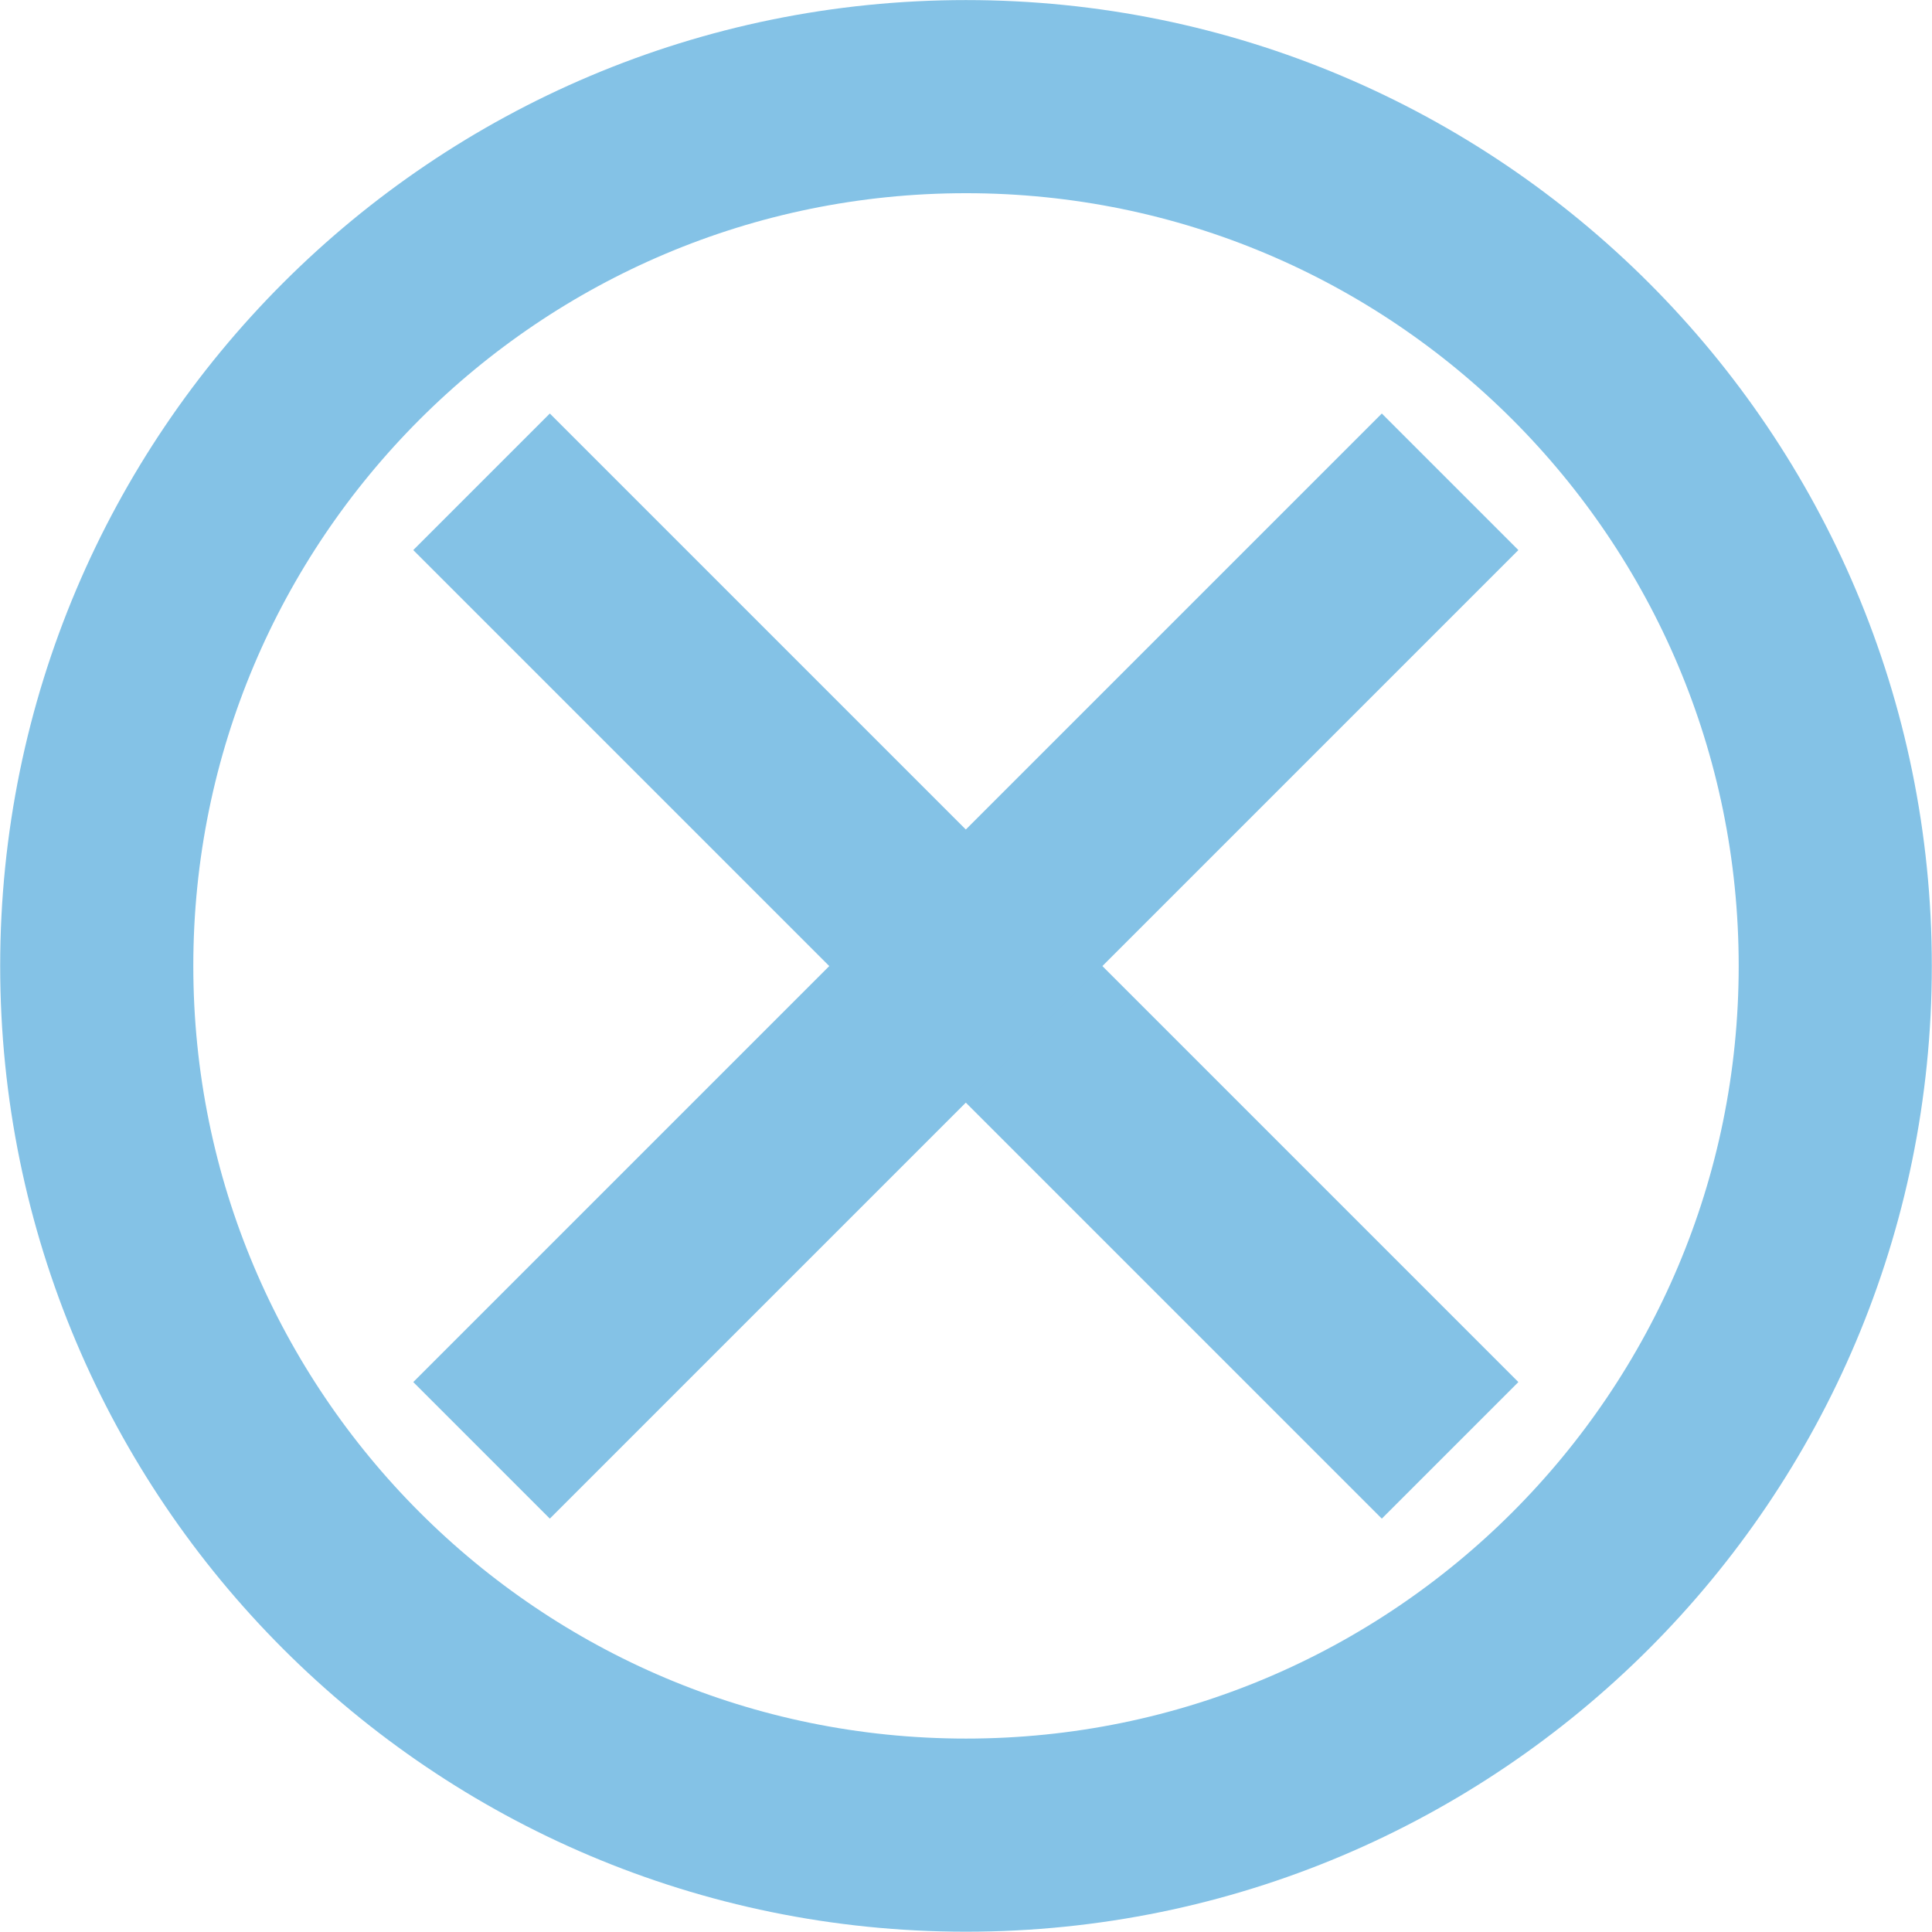
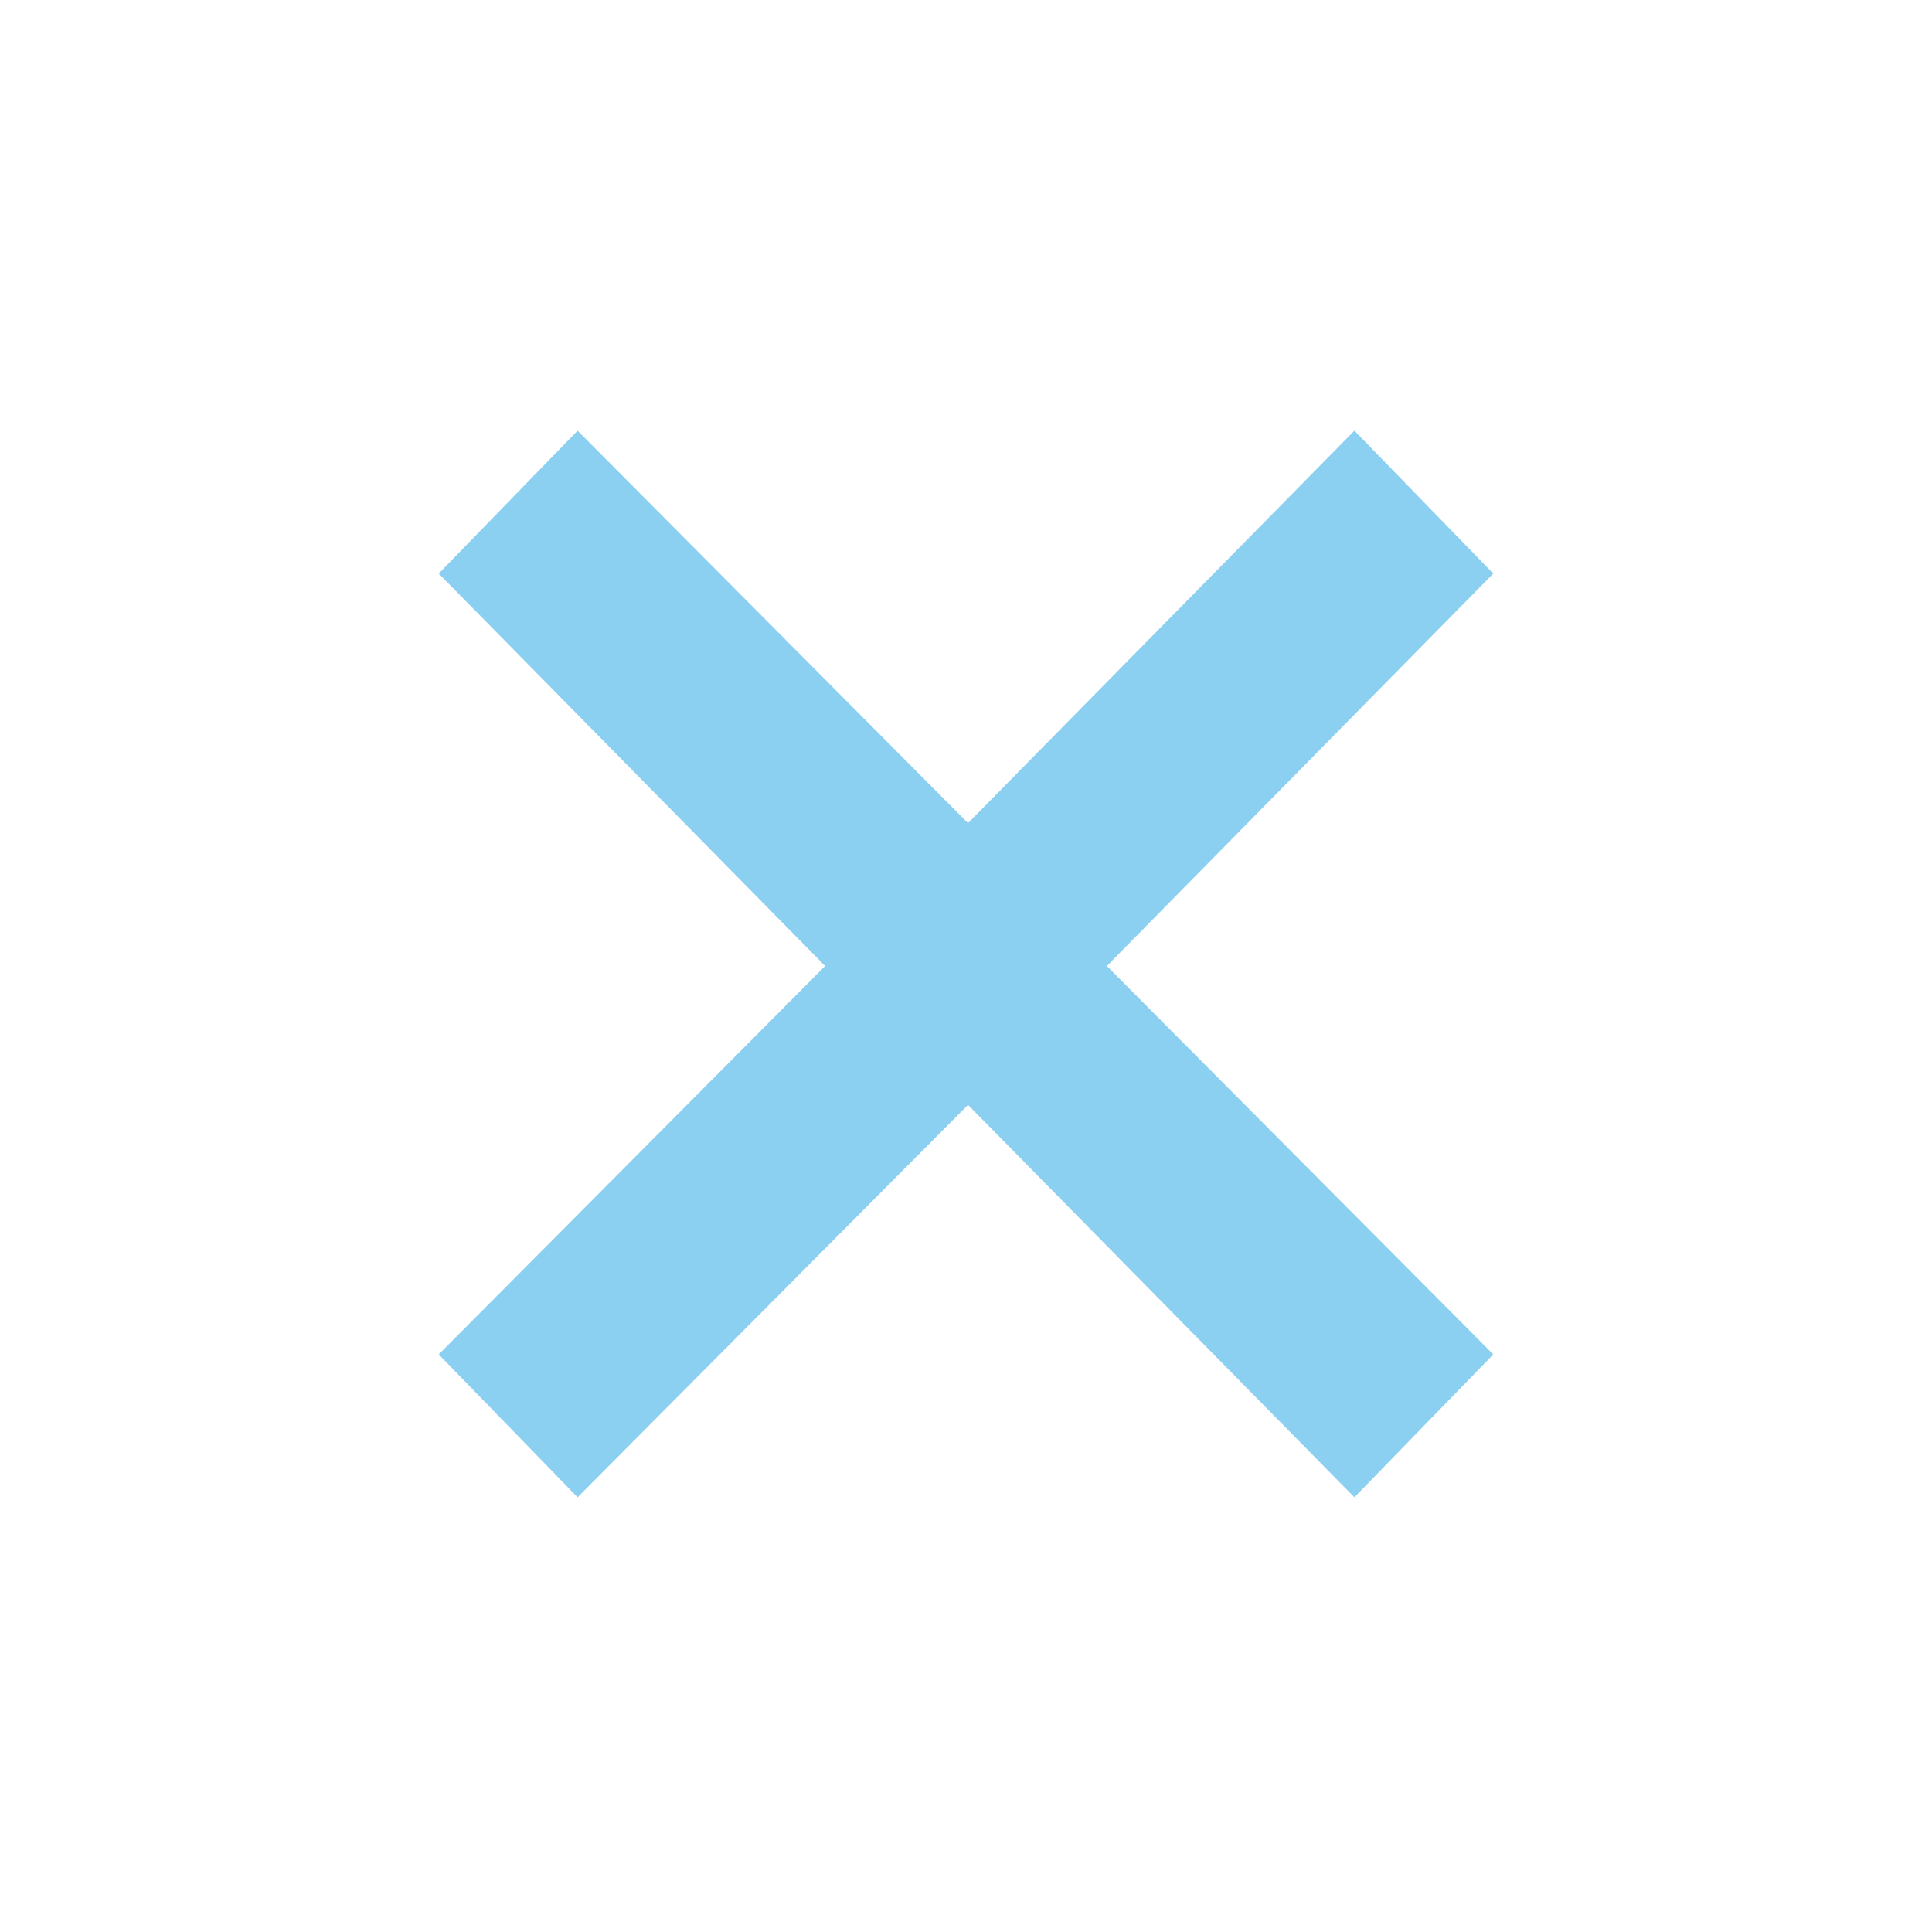
- <svg xmlns="http://www.w3.org/2000/svg" width="20" height="20" viewBox="0 0 5.292 5.292" version="1.1" id="svg8">
-   <defs id="defs2" />
-   <g id="layer1" transform="translate(0,-291.7083)">
-     <g id="g847" transform="matrix(0.05207439,0,0,0.05207453,-0.9012516,282.412)">
-       <g id="g851">
-         <g id="g1059" transform="matrix(1.998622,0,0,1.998619,17.32448,-313.5231)">
-           <path style="opacity:1;fill:none;fill-opacity:0.494;stroke:#ffffff00;stroke-width:0.07;stroke-linecap:round;stroke-linejoin:round;stroke-miterlimit:4;stroke-dasharray:none;stroke-dashoffset:0;stroke-opacity:1;paint-order:stroke fill markers" d="M 25.4,271.6 -8.0000008e-7,246.2 H 50.8 Z" id="path883" />
-           <path id="path880" d="m 25.4,271.6 25.4,25.4 H 0 Z" style="opacity:1;fill:none;fill-opacity:0.494;stroke:#ffffff00;stroke-width:0.07;stroke-linecap:round;stroke-linejoin:round;stroke-miterlimit:4;stroke-dasharray:none;stroke-dashoffset:0;stroke-opacity:1;paint-order:stroke fill markers" />
-           <rect ry="5.053" y="253.849" x="7.649" height="35.529" width="35.529" id="rect870" style="opacity:1;fill:none;fill-opacity:0.494;stroke:#ffffff00;stroke-width:0.062;stroke-linecap:round;stroke-linejoin:round;stroke-miterlimit:4;stroke-dasharray:none;stroke-dashoffset:0;stroke-opacity:1;paint-order:stroke fill markers" />
-           <circle r="25.397" cy="271.6" cx="25.4" id="path872" style="opacity:1;fill:none;fill-opacity:0.494;stroke:#ffffff00;stroke-width:0.076;stroke-linecap:round;stroke-linejoin:round;stroke-miterlimit:4;stroke-dasharray:none;stroke-dashoffset:0;stroke-opacity:1;paint-order:stroke fill markers" />
-           <circle transform="rotate(-45)" cx="-174.09" cy="210.011" r="12.656" id="path876" style="opacity:1;fill:none;fill-opacity:0.494;stroke:#ffffff00;stroke-width:0.074;stroke-linecap:round;stroke-linejoin:round;stroke-miterlimit:4;stroke-dasharray:none;stroke-dashoffset:0;stroke-opacity:1;paint-order:stroke fill markers" />
-           <path id="path904" d="m 25.4,271.6 -25.4,25.4 v -50.8 z" style="opacity:1;fill:none;fill-opacity:0.494;stroke:#ffffff00;stroke-width:0.07;stroke-linecap:round;stroke-linejoin:round;stroke-miterlimit:4;stroke-dasharray:none;stroke-dashoffset:0;stroke-opacity:1;paint-order:stroke fill markers" />
-           <path style="opacity:1;fill:none;fill-opacity:0.494;stroke:#ffffff00;stroke-width:0.07;stroke-linecap:round;stroke-linejoin:round;stroke-miterlimit:4;stroke-dasharray:none;stroke-dashoffset:0;stroke-opacity:1;paint-order:stroke fill markers" d="m 25.4,271.6 25.4,-25.4 v 50.8 z" id="path906" />
-           <rect ry="5.051" y="256.393" x="2.566" height="30.44" width="45.694" id="rect837" style="opacity:1;fill:none;fill-opacity:0.494;stroke:#ffffff00;stroke-width:0.066;stroke-linecap:round;stroke-linejoin:round;stroke-miterlimit:4;stroke-dasharray:none;stroke-dashoffset:0;stroke-opacity:1;paint-order:stroke fill markers" />
-           <rect style="opacity:1;fill:none;fill-opacity:0.494;stroke:#ffffff00;stroke-width:0.066;stroke-linecap:round;stroke-linejoin:round;stroke-miterlimit:4;stroke-dasharray:none;stroke-dashoffset:0;stroke-opacity:1;paint-order:stroke fill markers" id="rect831" width="45.694" height="30.441" x="248.766" y="-40.633" ry="5.051" transform="rotate(90)" />
-         </g>
-       </g>
-     </g>
-     <path style="fill:#84c2e6;stroke:#84c2e6;stroke-width:0.529;stroke-linecap:butt;stroke-linejoin:miter;stroke-miterlimit:4;stroke-dasharray:none;stroke-opacity:1" d="m 1.319,293.028 2.653,2.653" id="path826" />
-     <path id="path842" d="m 3.972,293.028 -2.653,2.653" style="fill:#84c2e6;stroke:#84c2e6;stroke-width:0.529;stroke-linecap:butt;stroke-linejoin:miter;stroke-miterlimit:4;stroke-dasharray:none;stroke-opacity:1" />
-     <circle style="opacity:1;fill:none;fill-opacity:1;stroke:#84c2e6;stroke-width:0.529;stroke-linecap:round;stroke-linejoin:round;stroke-miterlimit:4;stroke-dasharray:none;stroke-dashoffset:0;stroke-opacity:1" id="path829" cx="2.646" cy="294.354" r="2.381" />
-   </g>
+ <svg xmlns="http://www.w3.org/2000/svg" height="20px" viewBox="0 -960 960 960" width="20px" fill="#8BD0F0">
+   <path d="m287-216-69-71 192-193-192-195 69-71 194 195 192-195 69 71-192 195 192 193-69 71-192-195-194 195Z" />
</svg>
